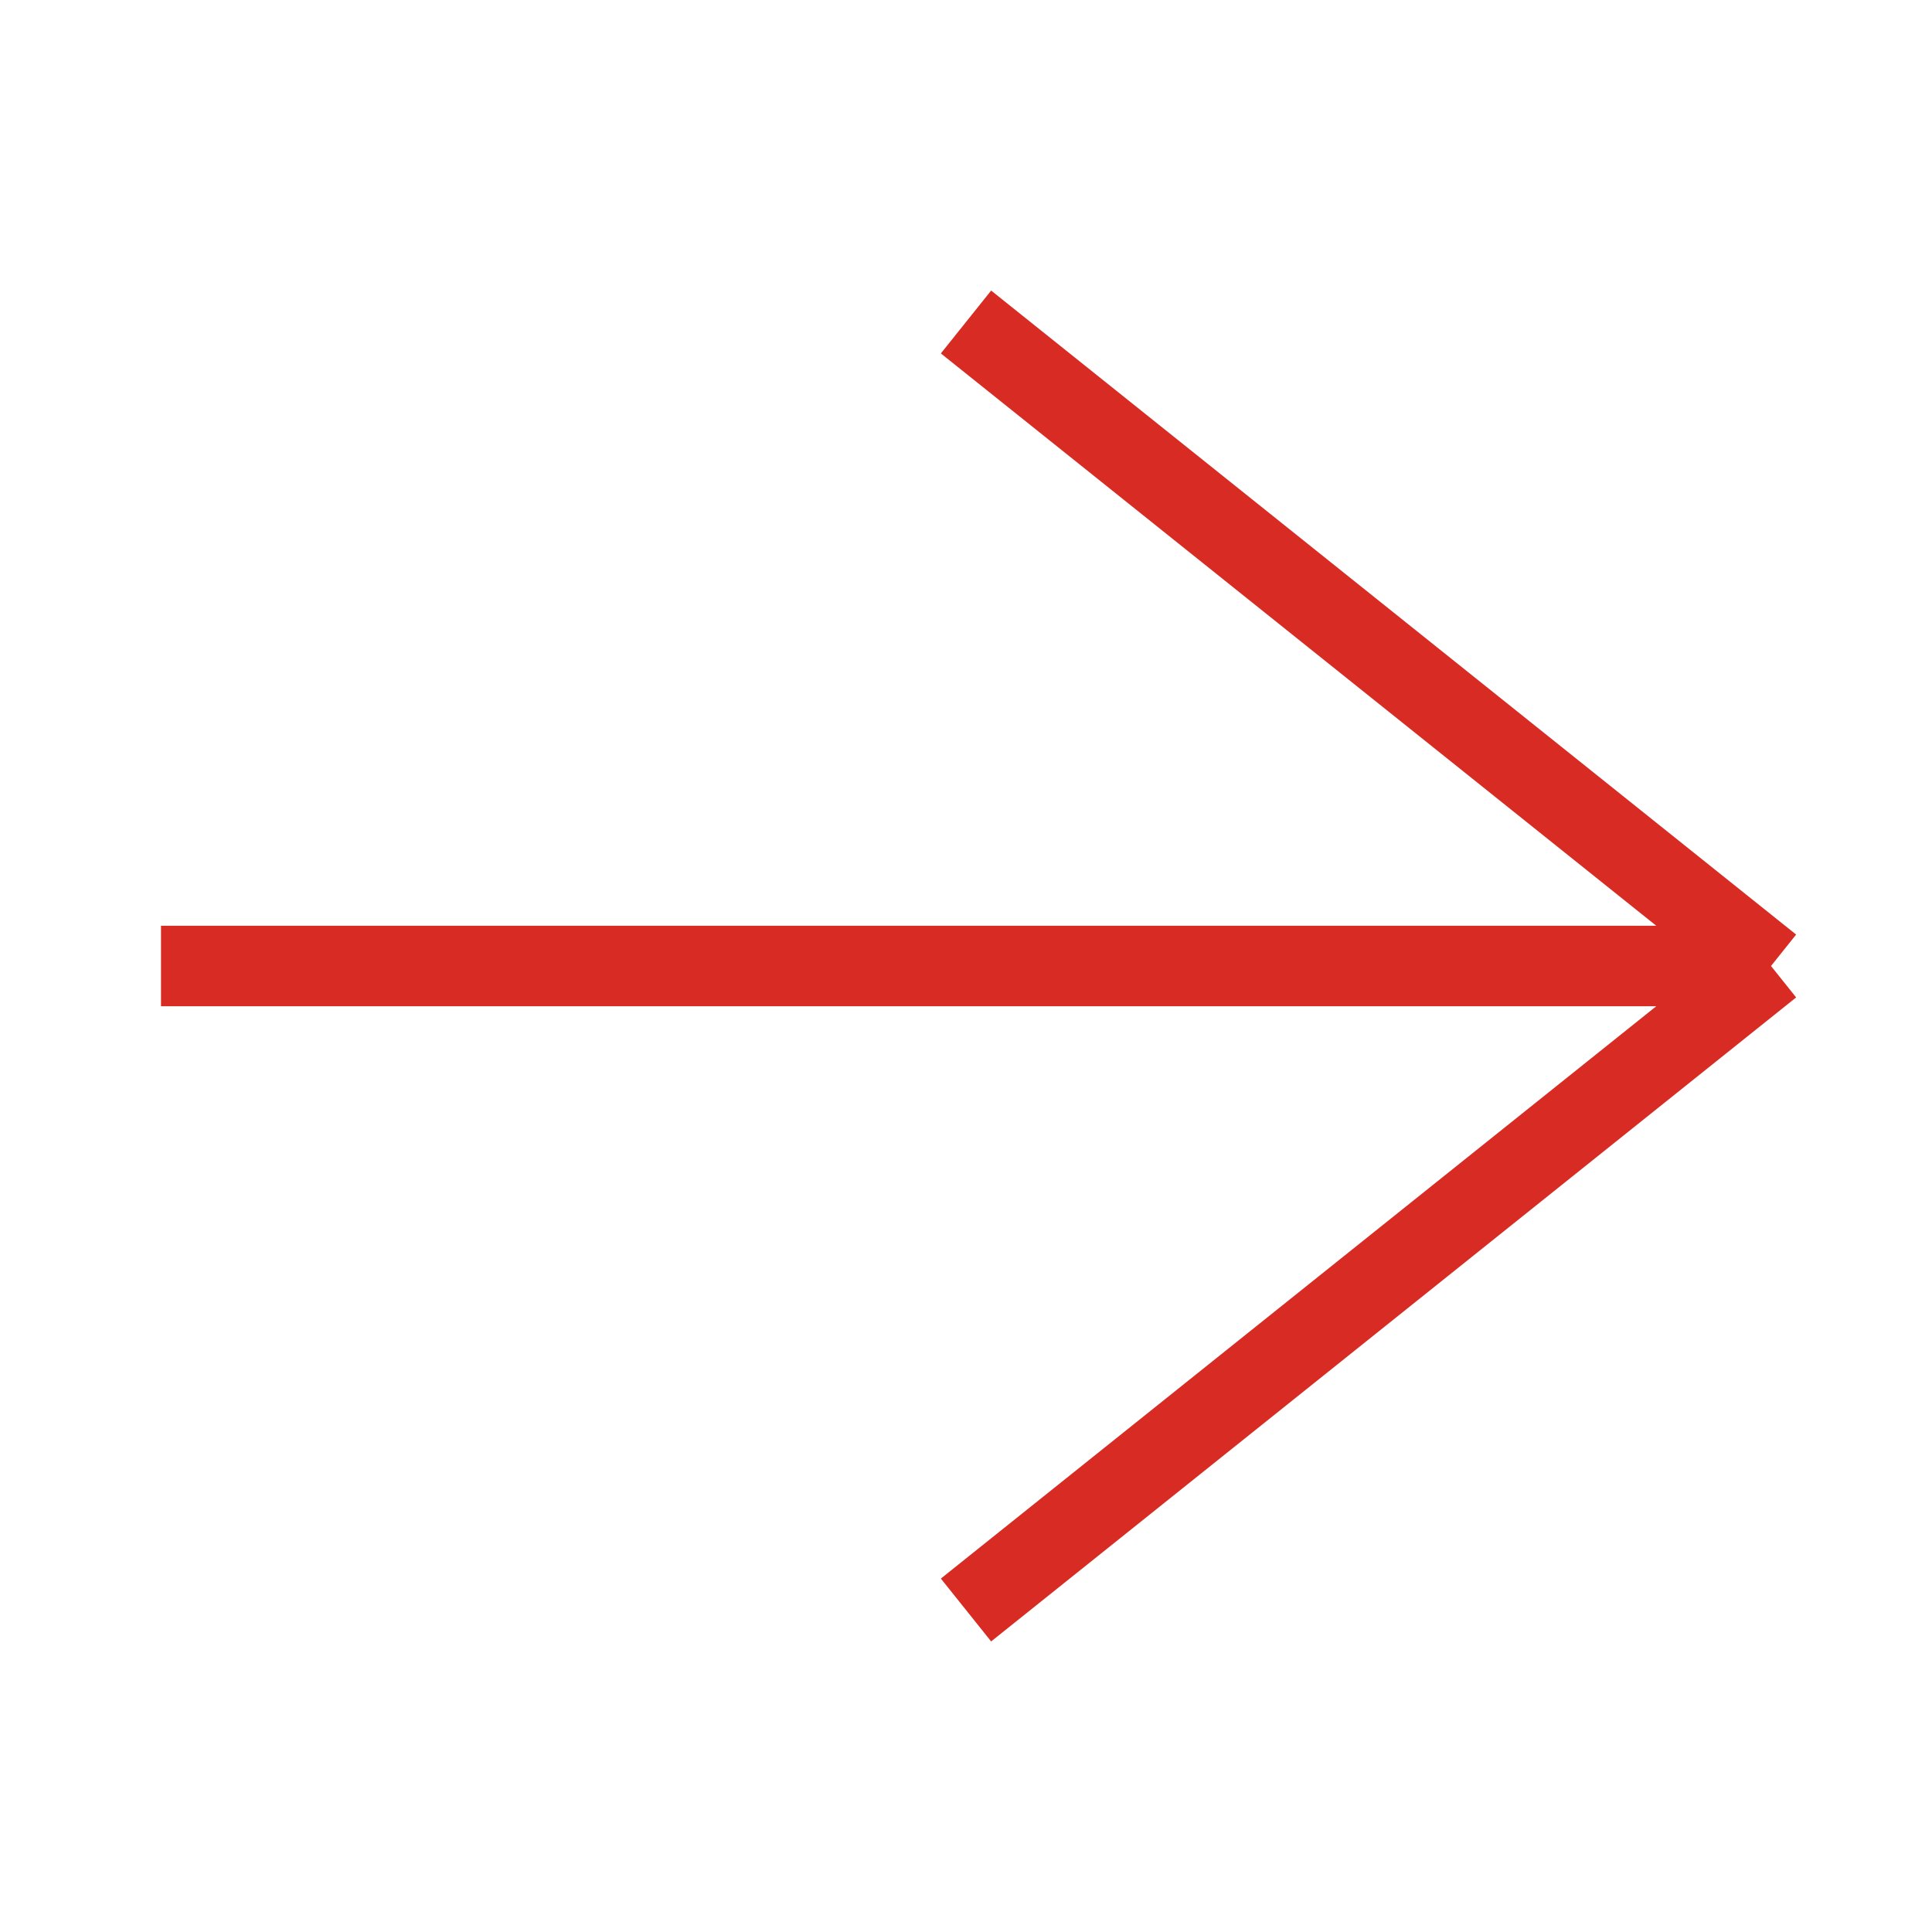
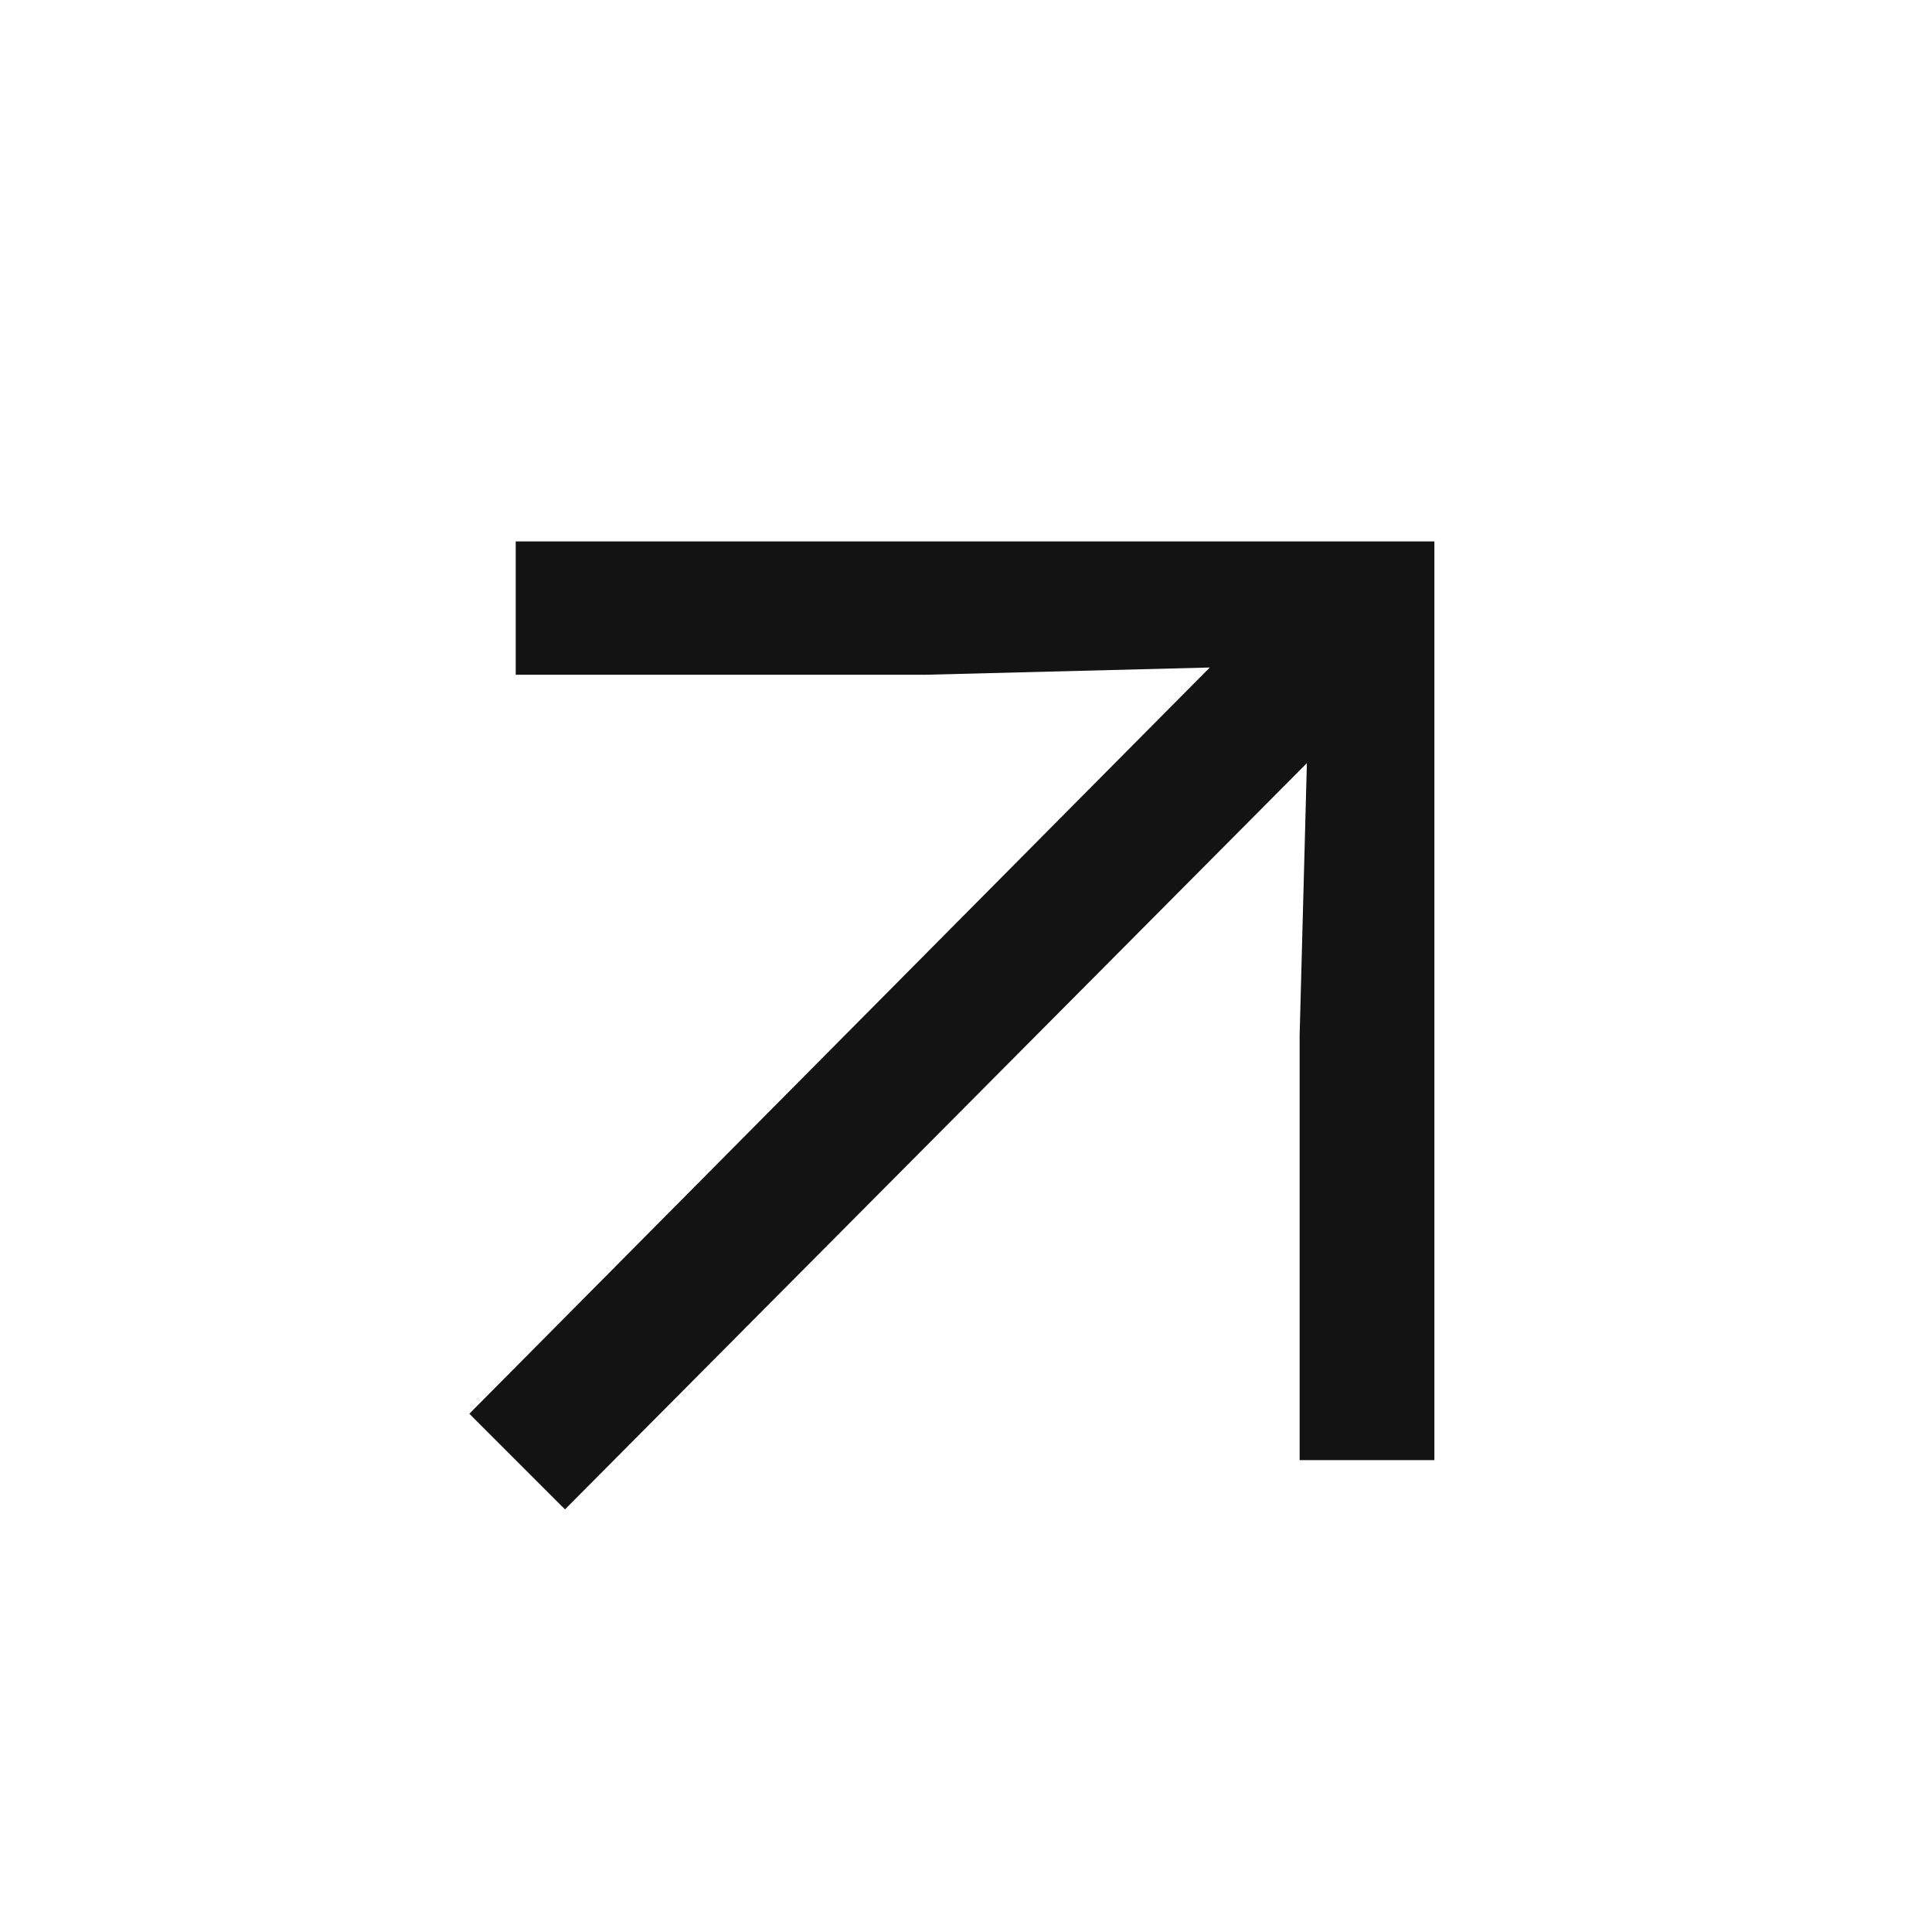
- <svg xmlns="http://www.w3.org/2000/svg" width="48" height="48" viewBox="0 0 48 48" fill="none">
-   <path d="M4 24H24H44M44 24L24 8M44 24L24 40" stroke="#D82B24" stroke-width="2" stroke-linejoin="round" />
+ <svg xmlns="http://www.w3.org/2000/svg" width="16" height="16" viewBox="0 0 16 16" fill="none">
+   <path d="M4.271 5.588V4.484H11.879V12.092H10.763V8.576L10.823 6.32L4.679 12.5L3.887 11.708L10.019 5.528L7.667 5.588H4.271Z" fill="#131314" />
</svg>
